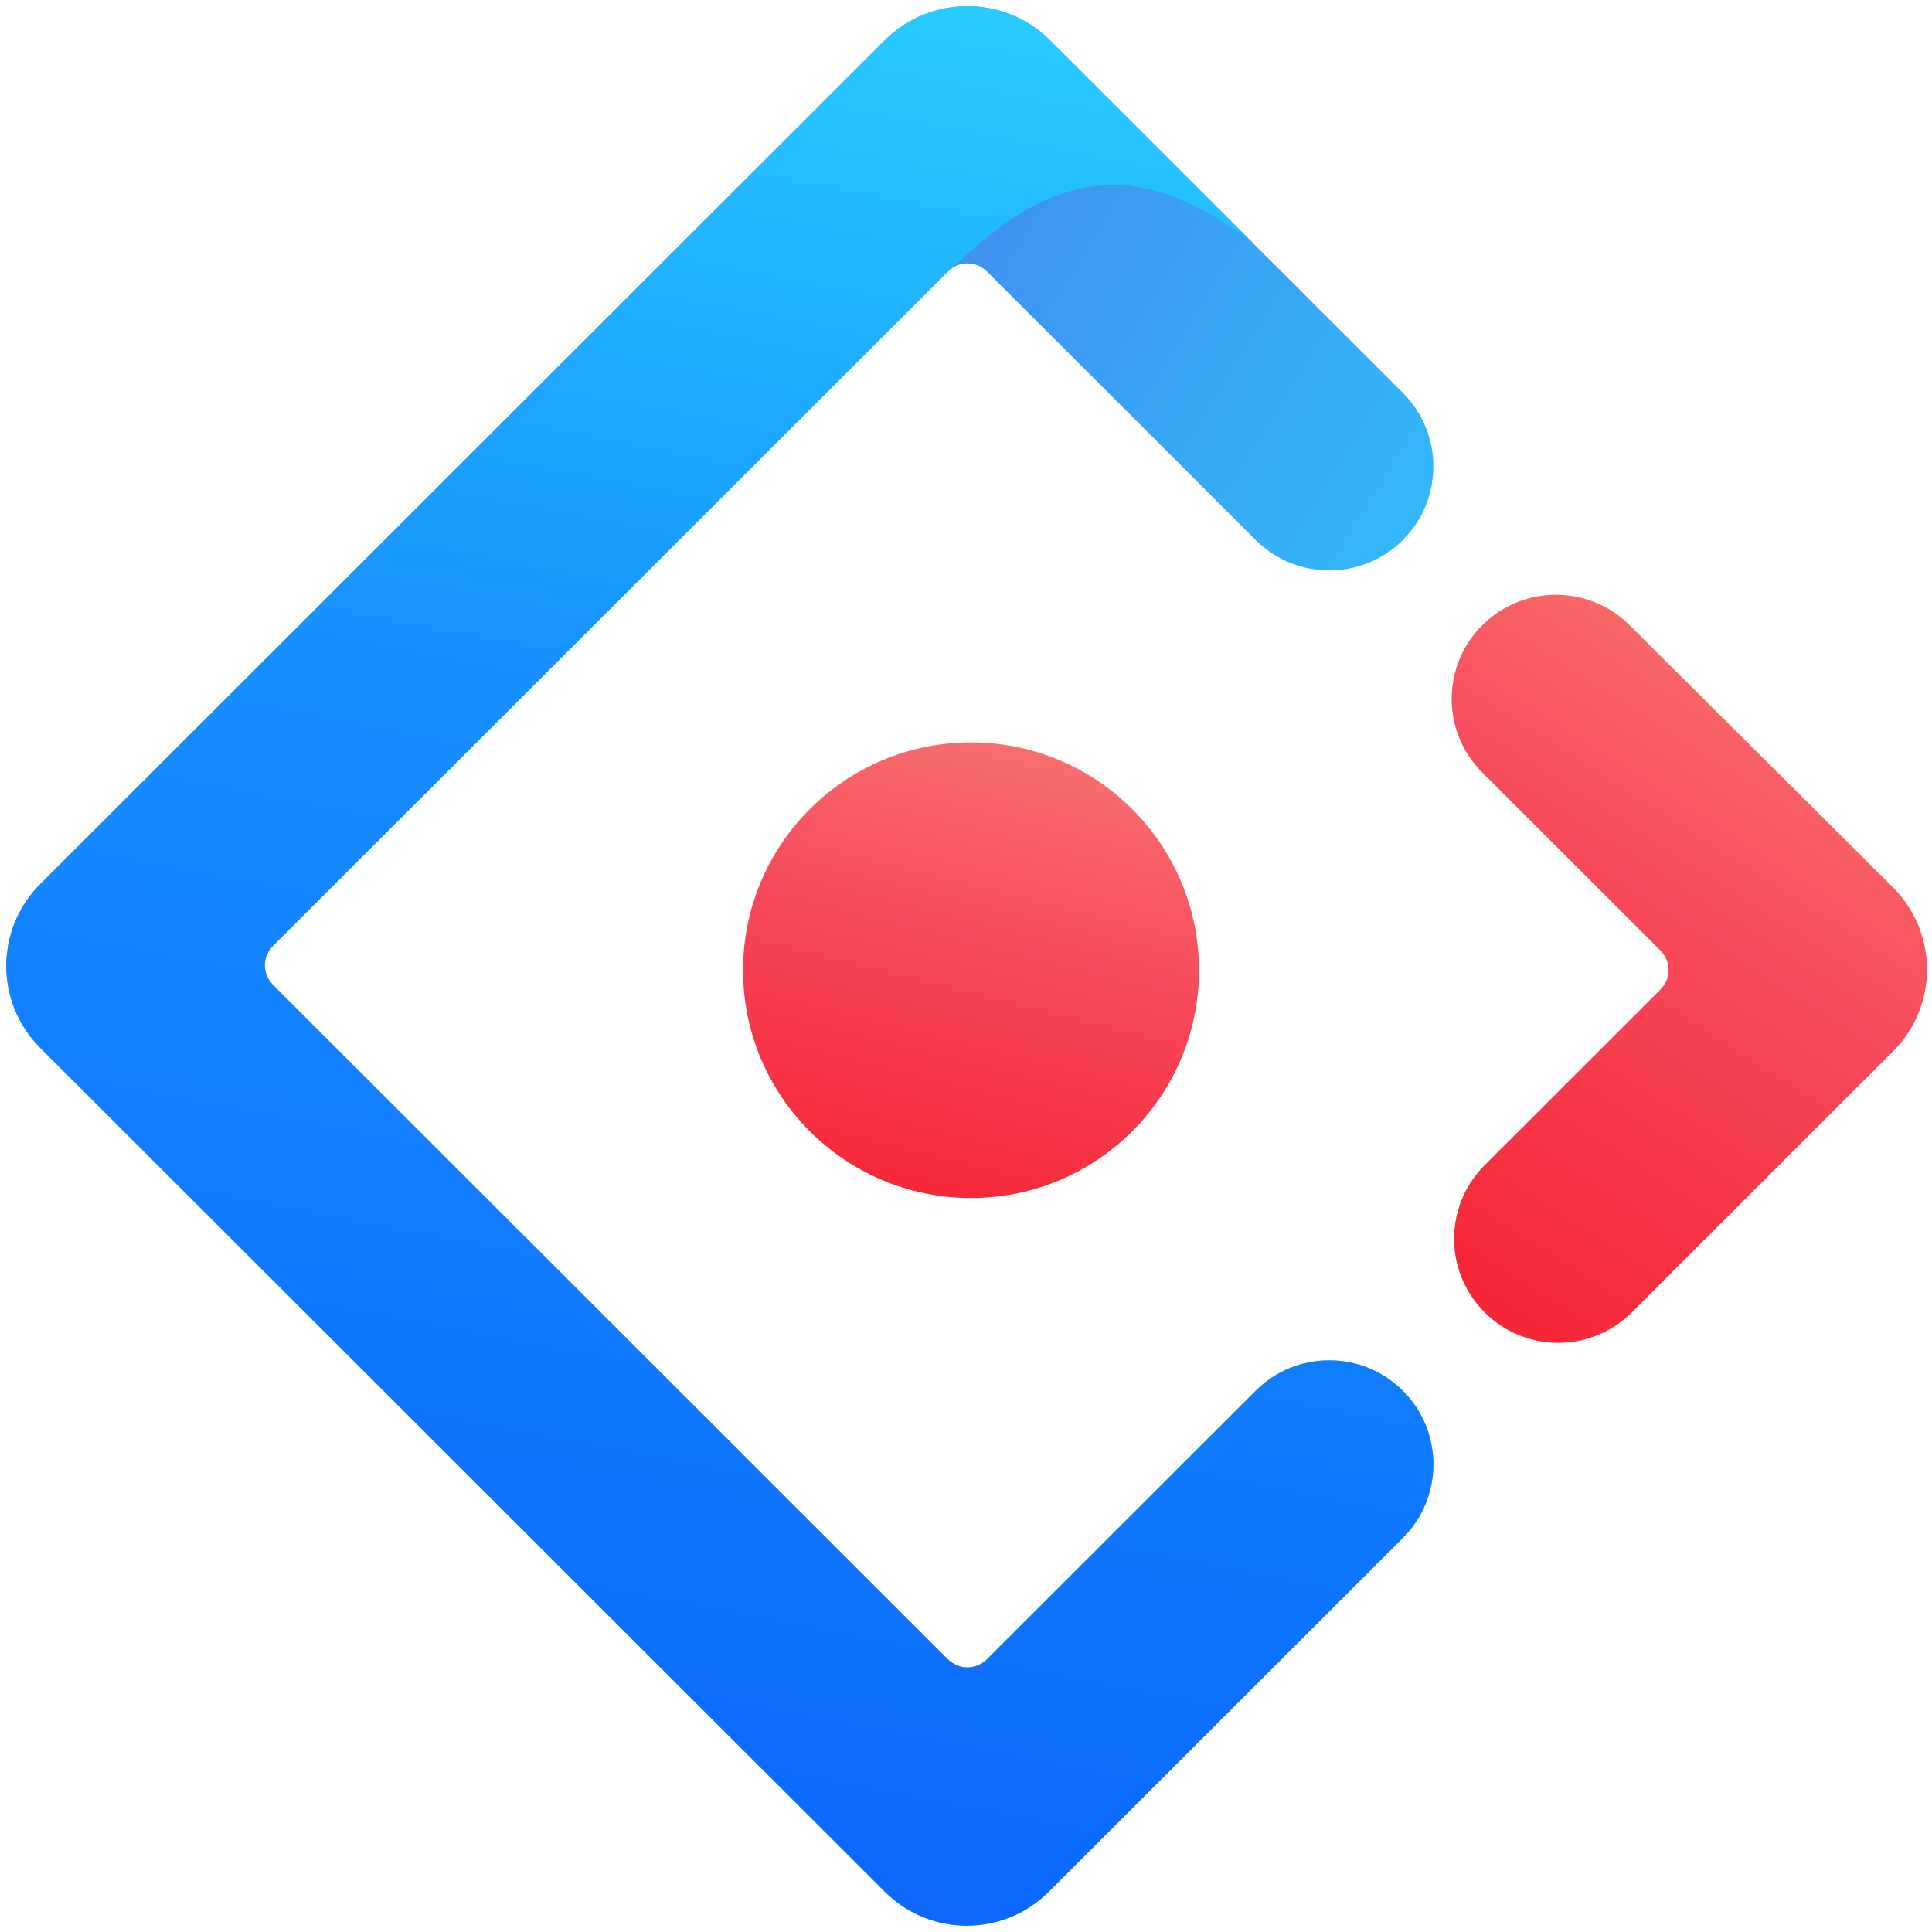
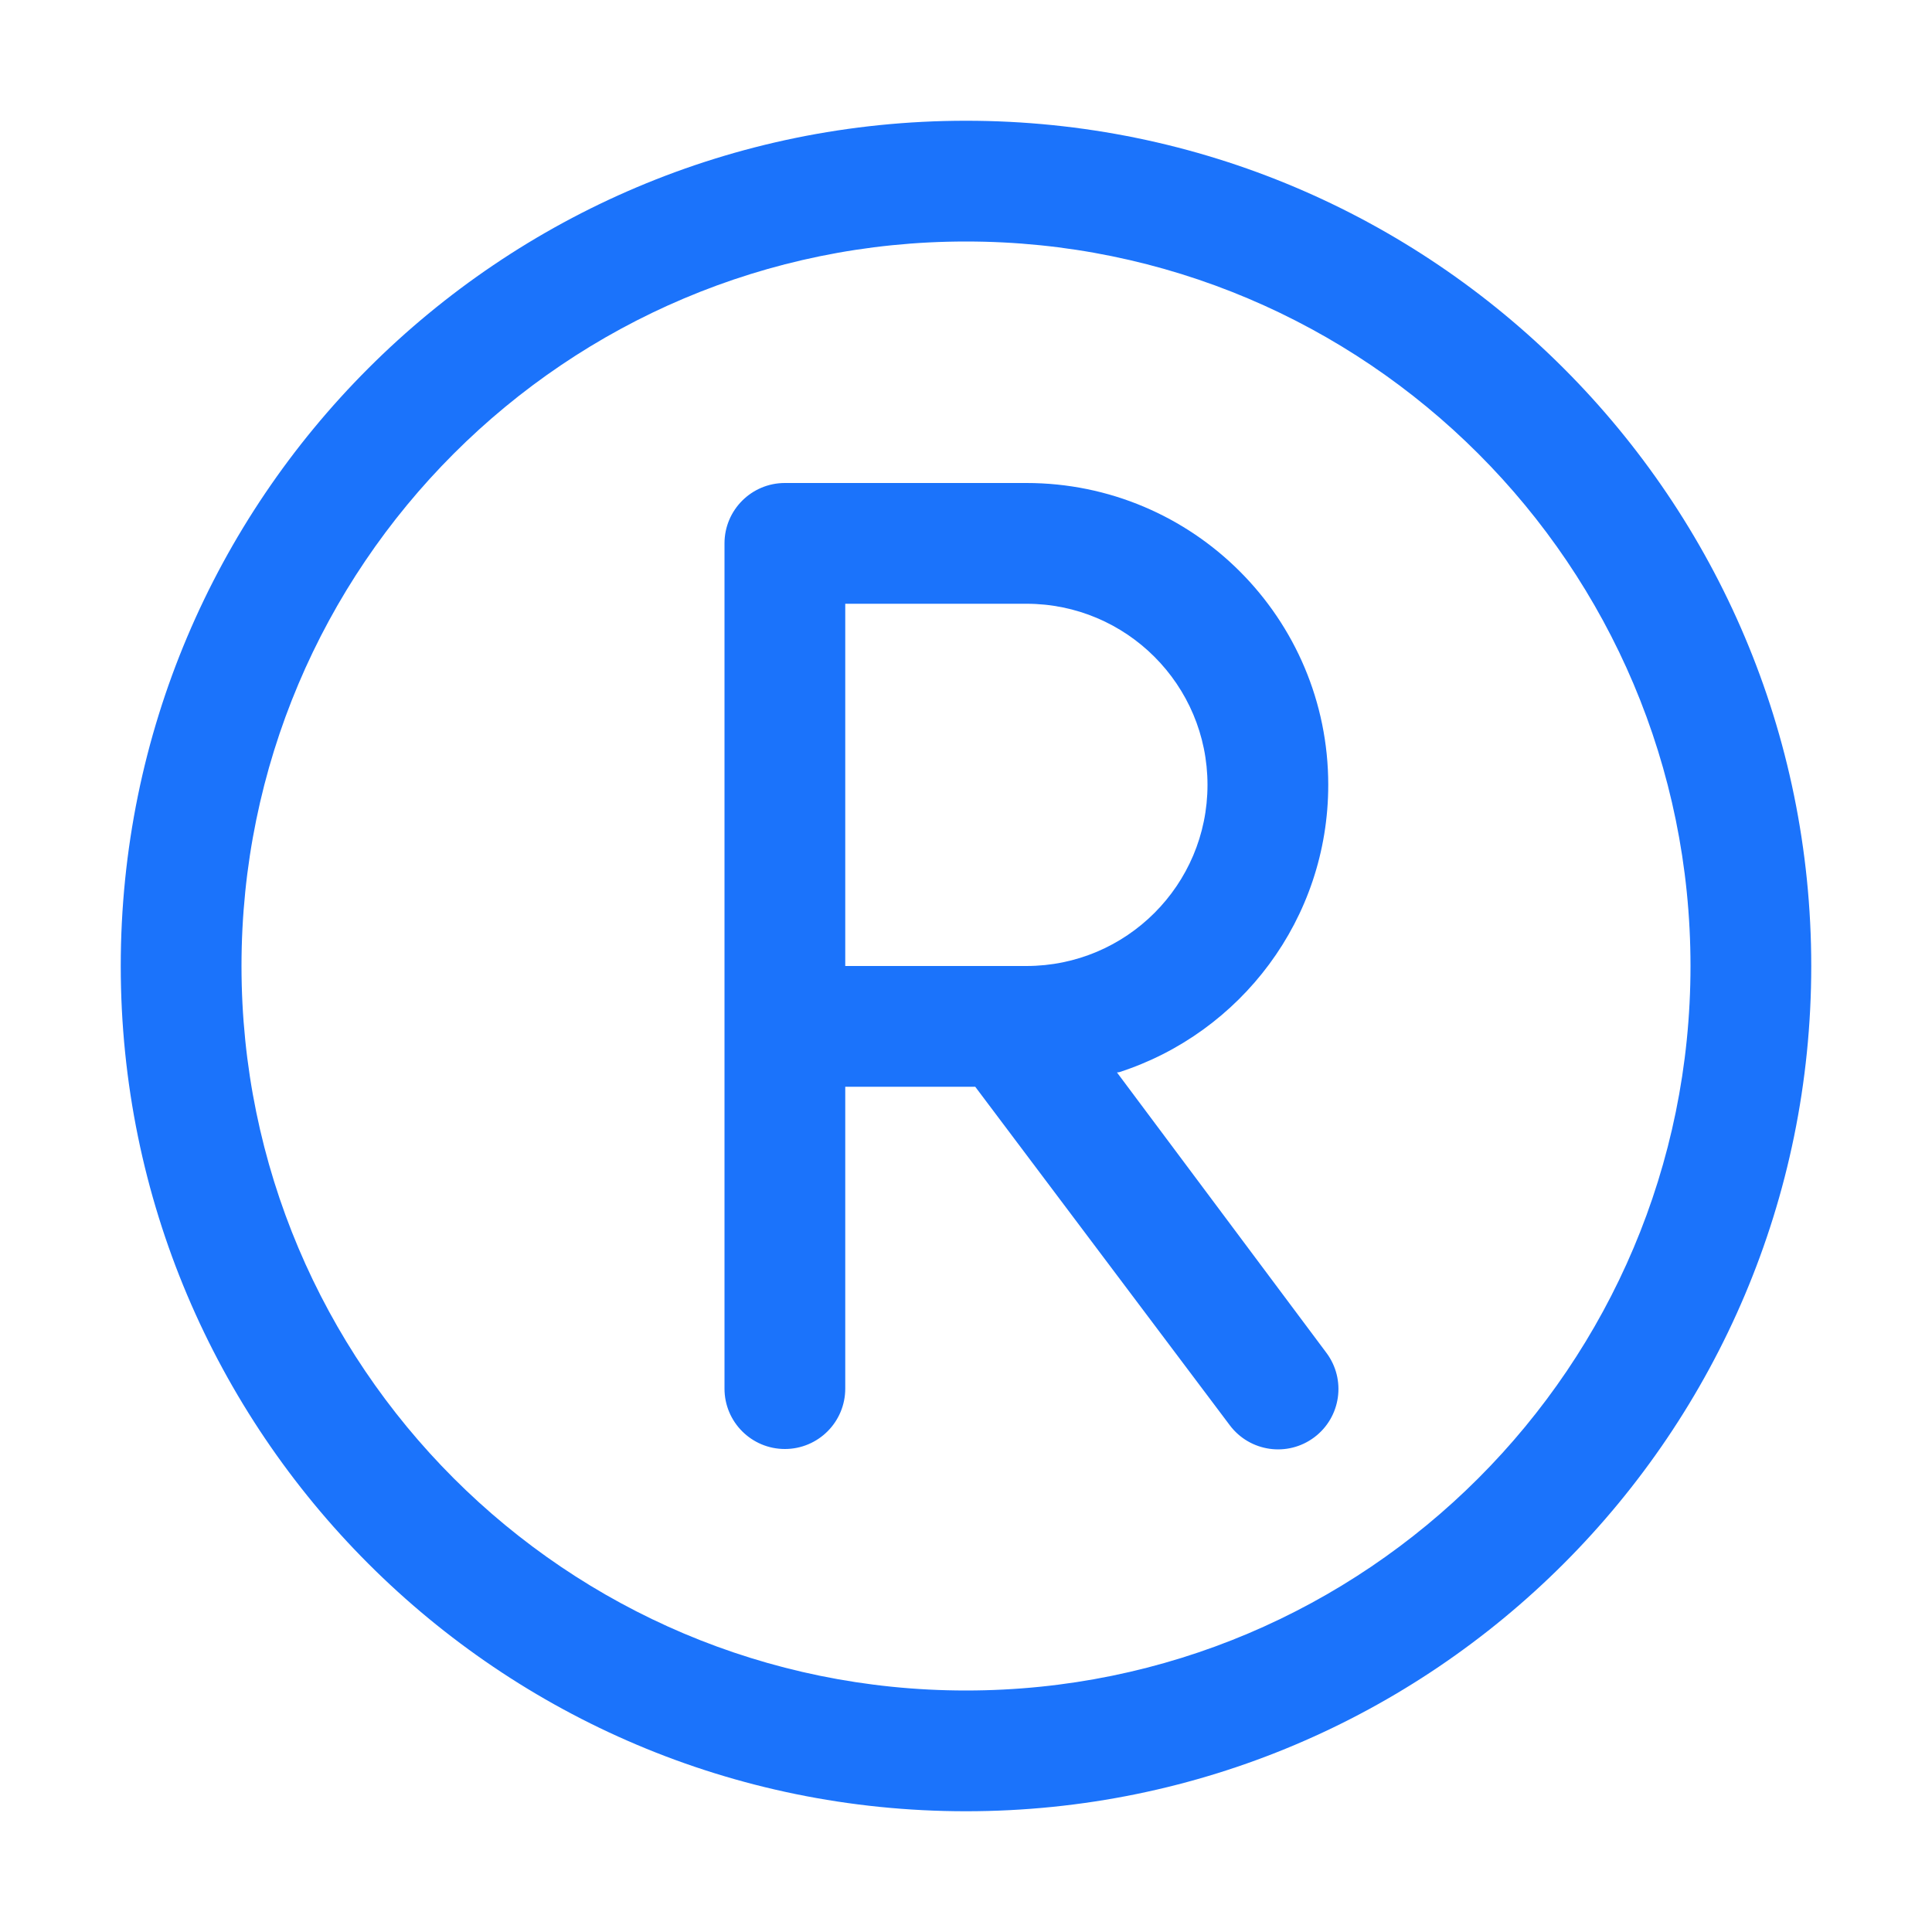
- <svg xmlns="http://www.w3.org/2000/svg" width="200" height="200" version="1.1" viewBox="0 0 200 200">
+ <svg xmlns="http://www.w3.org/2000/svg" t="1544538216321" class="icon" style="" viewBox="0 0 1024 1024" version="1.1" p-id="6445" width="256" height="256">
  <defs>
-     <linearGradient id="linearGradient-1" x1="62.102%" x2="108.197%" y1="0%" y2="37.864%">
-       <stop offset="0%" stop-color="#4285EB" />
-       <stop offset="100%" stop-color="#2EC7FF" />
-     </linearGradient>
-     <linearGradient id="linearGradient-2" x1="69.644%" x2="54.043%" y1="0%" y2="108.457%">
-       <stop offset="0%" stop-color="#29CDFF" />
-       <stop offset="37.86%" stop-color="#148EFF" />
-       <stop offset="100%" stop-color="#0A60FF" />
-     </linearGradient>
-     <linearGradient id="linearGradient-3" x1="69.691%" x2="16.723%" y1="-12.974%" y2="117.391%">
-       <stop offset="0%" stop-color="#FA816E" />
-       <stop offset="41.473%" stop-color="#F74A5C" />
-       <stop offset="100%" stop-color="#F51D2C" />
-     </linearGradient>
-     <linearGradient id="linearGradient-4" x1="68.128%" x2="30.44%" y1="-35.691%" y2="114.943%">
-       <stop offset="0%" stop-color="#FA8E7D" />
-       <stop offset="51.264%" stop-color="#F74A5C" />
-       <stop offset="100%" stop-color="#F51D2C" />
-     </linearGradient>
+     <style type="text/css">@font-face { font-weight: 400; font-style: normal; font-family: Inter-Loom; src: url("https://cdn.useloom.com/assets/fonts/inter/Inter-UI-Regular.woff2") format("woff2"); }
+ @font-face { font-weight: 400; font-style: italic; font-family: Inter-Loom; src: url("https://cdn.useloom.com/assets/fonts/inter/Inter-UI-Italic.woff2") format("woff2"); }
+ @font-face { font-weight: 500; font-style: normal; font-family: Inter-Loom; src: url("https://cdn.useloom.com/assets/fonts/inter/Inter-UI-Medium.woff2") format("woff2"); }
+ @font-face { font-weight: 500; font-style: italic; font-family: Inter-Loom; src: url("https://cdn.useloom.com/assets/fonts/inter/Inter-UI-MediumItalic.woff2") format("woff2"); }
+ @font-face { font-weight: 700; font-style: normal; font-family: Inter-Loom; src: url("https://cdn.useloom.com/assets/fonts/inter/Inter-UI-Bold.woff2") format("woff2"); }
+ @font-face { font-weight: 700; font-style: italic; font-family: Inter-Loom; src: url("https://cdn.useloom.com/assets/fonts/inter/Inter-UI-BoldItalic.woff2") format("woff2"); }
+ @font-face { font-weight: 900; font-style: normal; font-family: Inter-Loom; src: url("https://cdn.useloom.com/assets/fonts/inter/Inter-UI-Black.woff2") format("woff2"); }
+ @font-face { font-weight: 900; font-style: italic; font-family: Inter-Loom; src: url("https://cdn.useloom.com/assets/fonts/inter/Inter-UI-BlackItalic.woff2") format("woff2"); }
+ </style>
  </defs>
-   <g id="Page-1" fill="none" fill-rule="evenodd" stroke="none" stroke-width="1">
-     <g id="logo" transform="translate(-20, -20)">
-       <g id="Group-28-Copy-5" transform="translate(20, 20)">
-         <g id="Group-27-Copy-3">
-           <g id="Group-25" fill-rule="nonzero">
-             <g id="2">
-               <path id="Shape" fill="url(#linearGradient-1)" d="M91.588,4.177 L4.18,91.513 C-0.519,96.208 -0.519,103.792 4.18,108.487 L91.588,195.823 C96.287,200.519 103.877,200.519 108.577,195.823 L145.225,159.205 C149.434,155 149.434,148.182 145.225,143.977 C141.017,139.772 134.194,139.772 129.985,143.977 L102.202,171.737 C101.032,172.906 99.257,172.906 98.088,171.737 L28.286,101.993 C27.116,100.824 27.116,99.051 28.286,97.882 L98.088,28.138 C99.257,26.969 101.032,26.969 102.202,28.138 L129.985,55.898 C134.194,60.103 141.017,60.103 145.225,55.898 C149.434,51.693 149.434,44.876 145.225,40.671 L108.581,4.056 C103.862,-0.538 96.269,-0.501 91.588,4.177 Z" />
-               <path id="Shape" fill="url(#linearGradient-2)" d="M91.588,4.177 L4.18,91.513 C-0.519,96.208 -0.519,103.792 4.18,108.487 L91.588,195.823 C96.287,200.519 103.877,200.519 108.577,195.823 L145.225,159.205 C149.434,155 149.434,148.182 145.225,143.977 C141.017,139.772 134.194,139.772 129.985,143.977 L102.202,171.737 C101.032,172.906 99.257,172.906 98.088,171.737 L28.286,101.993 C27.116,100.824 27.116,99.051 28.286,97.882 L98.088,28.138 C101,25.627 105.752,20.542 112.73,19.352 C117.916,18.469 123.585,20.414 129.739,25.189 C125.625,21.078 118.572,14.034 108.581,4.056 C103.862,-0.538 96.269,-0.501 91.588,4.177 Z" />
-             </g>
-             <path id="Shape" fill="url(#linearGradient-3)" d="M153.686,135.855 C157.894,140.06 164.717,140.06 168.926,135.855 L195.96,108.843 C200.659,104.147 200.659,96.564 195.961,91.869 L168.691,64.718 C164.472,60.518 157.647,60.524 153.436,64.732 C149.227,68.937 149.227,75.754 153.436,79.959 L171.854,98.362 C173.024,99.531 173.024,101.305 171.854,102.473 L153.686,120.627 C149.477,124.832 149.477,131.65 153.686,135.855 Z" />
-           </g>
-           <ellipse id="Combined-Shape" cx="100.519" cy="100.437" fill="url(#linearGradient-4)" rx="23.6" ry="23.581" />
-         </g>
-       </g>
-     </g>
-   </g>
+   <path d="M512 64C264.576 64 64 264.577 64 512s200.576 448 448 448 448-200.576 448-448S759.424 64 512 64zM512 896c-212.078 0-384-171.923-384-384 0-212.077 171.922-384 384-384 212.077 0 384 171.923 384 384C896 724.077 724.077 896 512 896z" p-id="6446" fill="#1B73FB" />
+   <path d="M703.001 717 592.013 568.412l1.164-0.124C657.479 547.539 704 487.207 704 416c0-88.366-71.634-160-160-160L416 256c-17.673 0-32 14.327-32 32l0 448c0 17.673 14.327 32 32 32s32-14.327 32-32L448 576l68.889 0 134.912 179.399c10.604 14.139 30.661 17.004 44.799 6.4C710.739 751.196 713.604 731.138 703.001 717zM448 512 448 320l96 0c53.02 0 96 42.98 96 96s-42.98 96-96 96L448 512z" p-id="6447" fill="#1B73FB" />
</svg>
